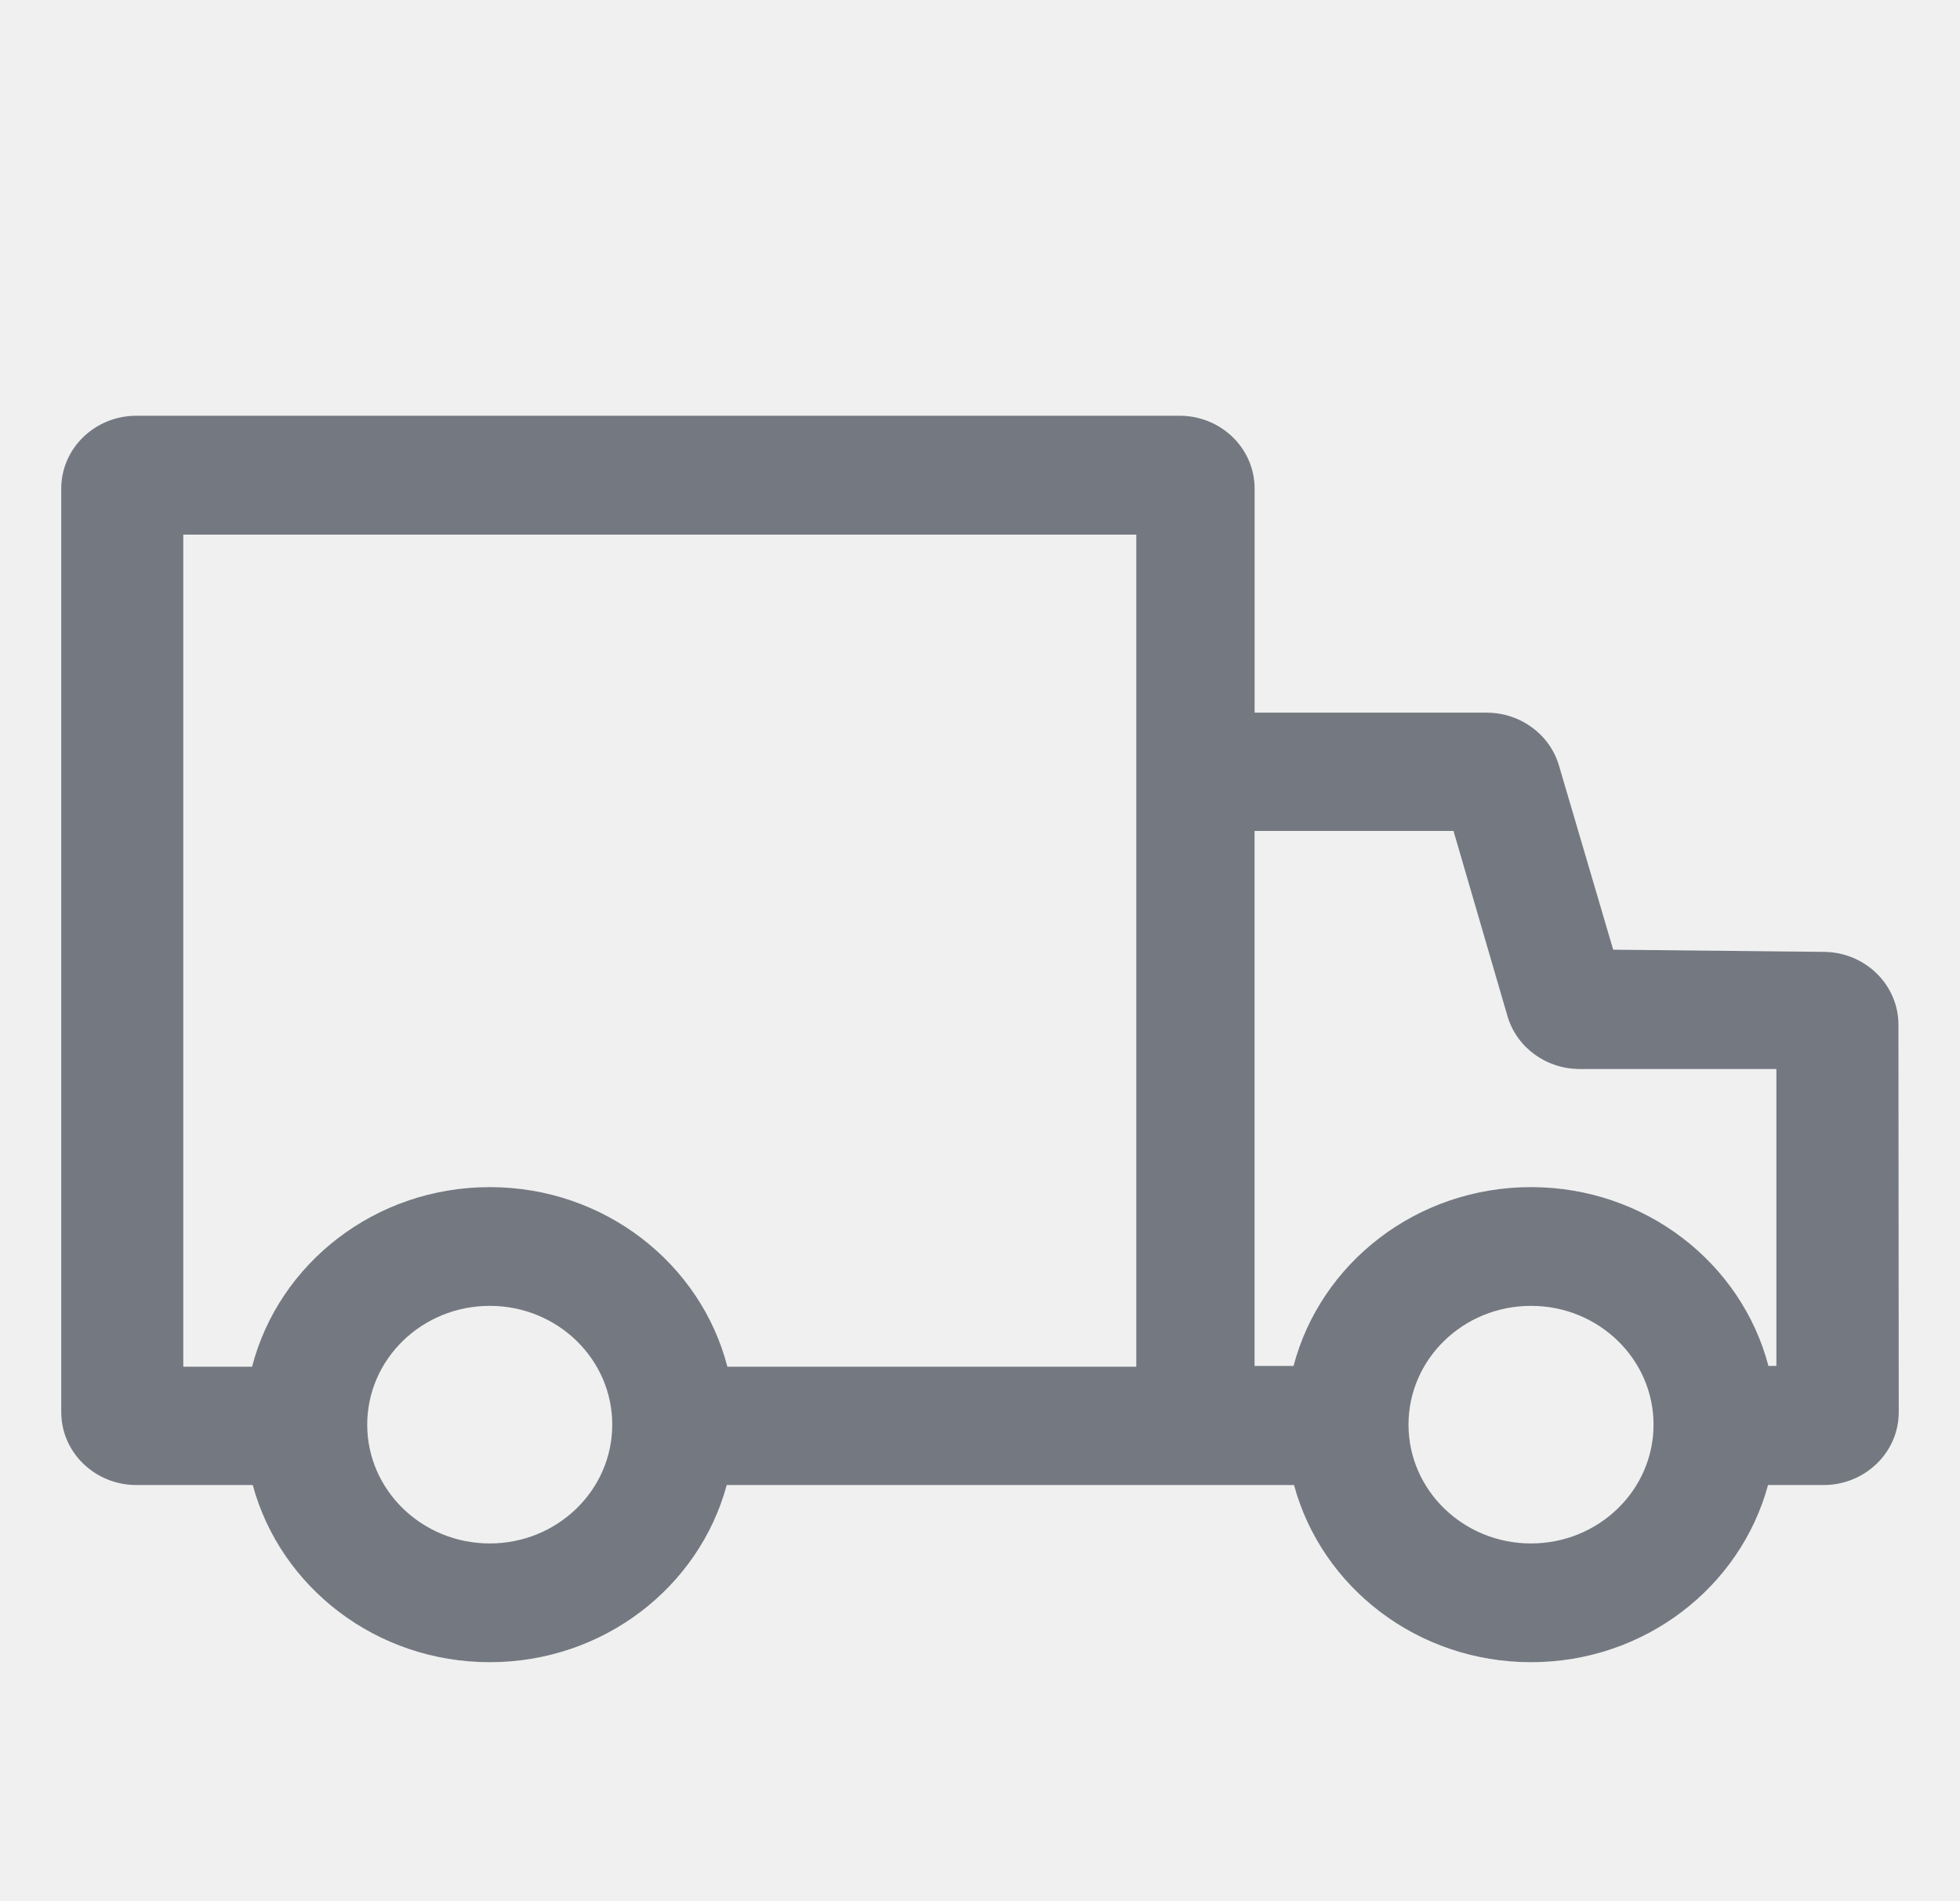
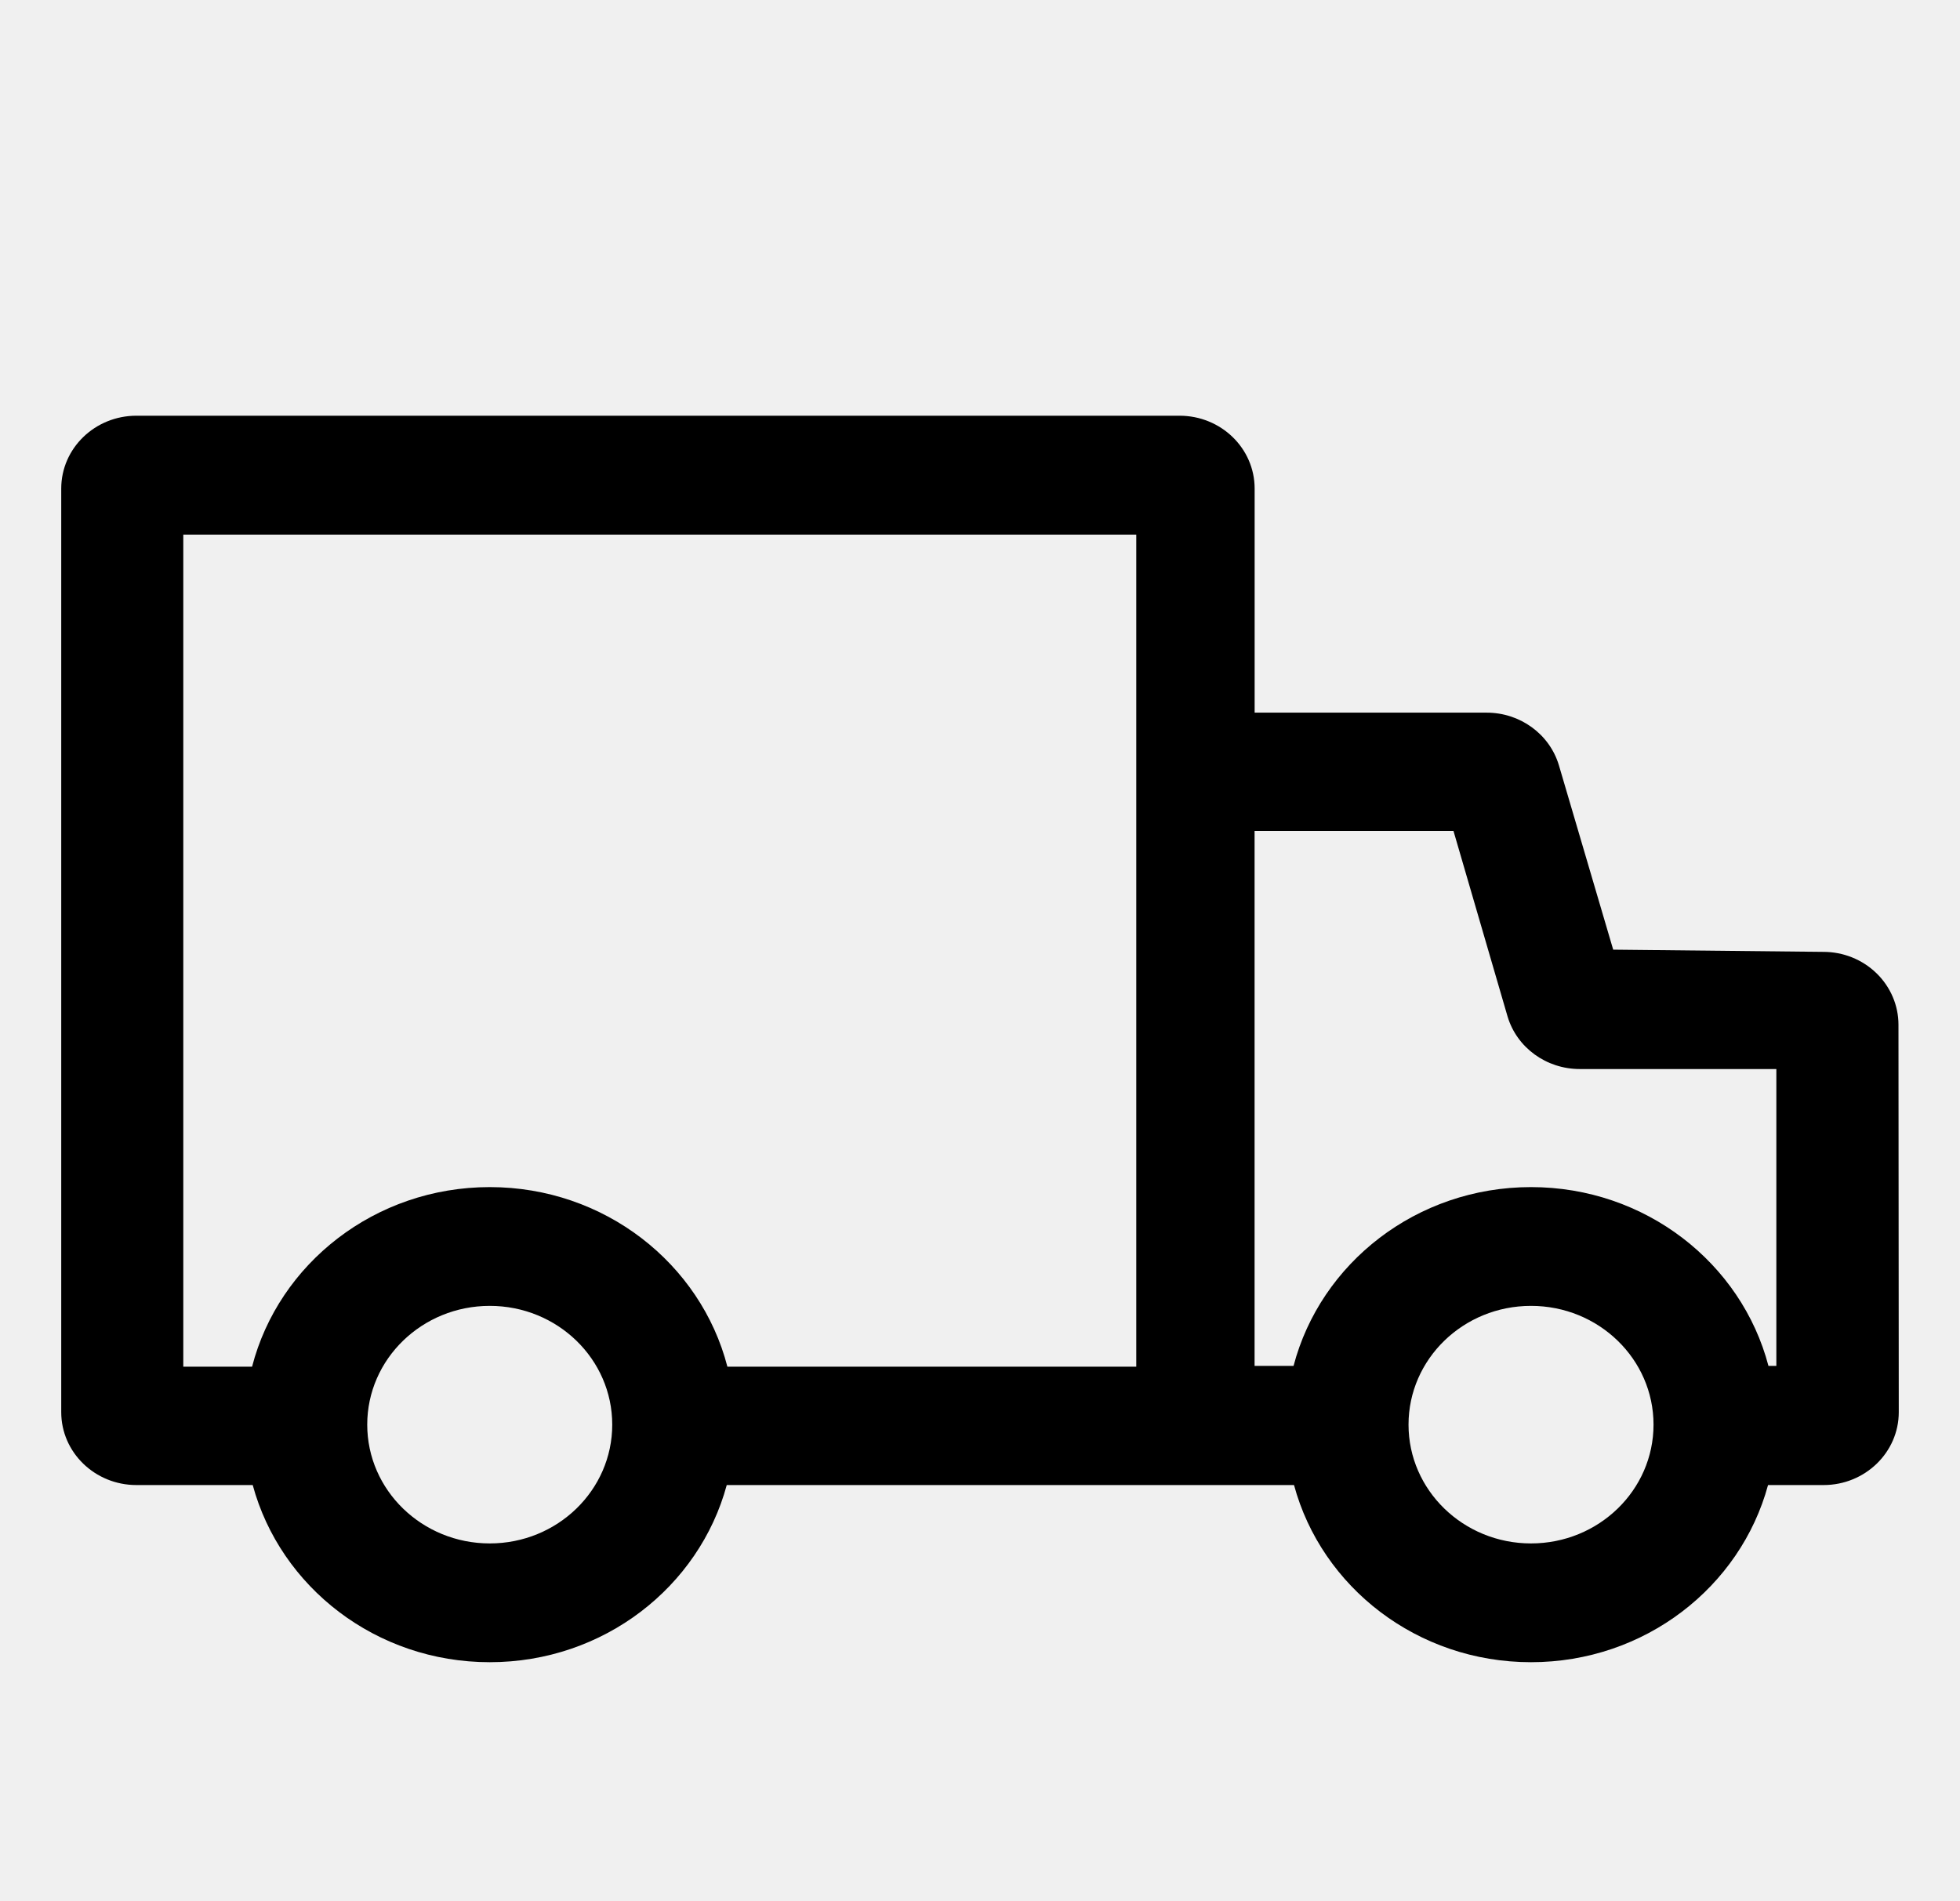
- <svg xmlns="http://www.w3.org/2000/svg" xmlns:xlink="http://www.w3.org/1999/xlink" width="33px" height="32px" viewBox="0 0 33 32" version="1.1">
-   <defs>
-     <path class="path-01" d="M4.255,25.006 L2.297,25.006 C1.598,25.006 1.031,24.456 1.031,23.779 L1.031,8.227 C1.031,7.549 1.598,7 2.297,7 L19.859,7 C20.558,7 21.124,7.549 21.124,8.227 L21.124,12 L25.031,12 C25.593,12 26.088,12.36 26.246,12.883 L27.161,15.991 L30.696,16.028 C31.032,16.027 31.355,16.156 31.593,16.387 C31.83,16.617 31.964,16.929 31.964,17.255 L31.969,23.779 C31.969,24.456 31.402,25.006 30.703,25.006 L29.768,25.006 C29.303,26.722 27.693,27.989 25.777,27.989 C23.861,27.989 22.251,26.722 21.787,25.006 L12.236,25.006 C11.772,26.722 10.162,27.989 8.246,27.989 C6.33,27.989 4.72,26.722 4.255,25.006 Z M12.247,23.013 L19.131,23.013 L19.131,9.002 L3.086,9.002 L3.086,23.013 L4.244,23.013 C4.693,21.276 6.315,19.989 8.246,19.989 C10.177,19.989 11.798,21.276 12.247,23.013 Z M29.775,23 L29.908,23 L29.908,18.001 L26.598,18.001 C26.035,18.001 25.54,17.641 25.383,17.118 L24.472,13.992 L21.123,13.992 L21.123,23 L21.779,23 C22.233,21.269 23.851,19.989 25.777,19.989 C27.703,19.989 29.321,21.269 29.775,23 Z M8.246,25.989 C9.385,25.989 10.308,25.093 10.308,23.989 C10.308,22.884 9.385,21.989 8.246,21.989 C7.107,21.989 6.183,22.884 6.183,23.989 C6.183,25.093 7.107,25.989 8.246,25.989 Z M25.777,25.989 C26.916,25.989 27.84,25.093 27.84,23.989 C27.84,22.884 26.916,21.989 25.777,21.989 C24.638,21.989 23.715,22.884 23.715,23.989 C23.715,25.093 24.638,25.989 25.777,25.989 Z" id="path-1" />
-   </defs>
-   <g id="Style-" stroke="none" stroke-width="1" fill="none" fill-rule="evenodd">
-     <g id="Style_Icons" transform="translate(-441, -3912)">
-       <g id="iOS" transform="translate(165, 3840)">
-         <g id="Order" transform="translate(276, 48)">
-           <g id="Icon-/-iOS-/-Orders" transform="translate(0, 24)">
-             <g id="Icon">
-               <mask id="mask-2" fill="white">
-                 <use xlink:href="#path-1" />
-               </mask>
-               <use id="Combined-Shape" fill="#FFFFFF" xlink:href="#path-1" />
-               <g id="Color-/-Global-Grey---medium-dark" mask="url(#mask-2)" fill="#747981">
-                 <rect id="color" x="0" y="0" width="33" height="32" />
-               </g>
-             </g>
-           </g>
-         </g>
-       </g>
-     </g>
-   </g>
+ <svg xmlns="http://www.w3.org/2000/svg" width="33px" height="32px" viewBox="0 0 33 32" version="1.1">
+   <path class="path-01" d="M4.255,25.006 L2.297,25.006 C1.598,25.006 1.031,24.456 1.031,23.779 L1.031,8.227 C1.031,7.549 1.598,7 2.297,7 L19.859,7 C20.558,7 21.124,7.549 21.124,8.227 L21.124,12 L25.031,12 C25.593,12 26.088,12.36 26.246,12.883 L27.161,15.991 L30.696,16.028 C31.032,16.027 31.355,16.156 31.593,16.387 C31.83,16.617 31.964,16.929 31.964,17.255 L31.969,23.779 C31.969,24.456 31.402,25.006 30.703,25.006 L29.768,25.006 C29.303,26.722 27.693,27.989 25.777,27.989 C23.861,27.989 22.251,26.722 21.787,25.006 L12.236,25.006 C11.772,26.722 10.162,27.989 8.246,27.989 C6.33,27.989 4.72,26.722 4.255,25.006 Z M12.247,23.013 L19.131,23.013 L19.131,9.002 L3.086,9.002 L3.086,23.013 L4.244,23.013 C4.693,21.276 6.315,19.989 8.246,19.989 C10.177,19.989 11.798,21.276 12.247,23.013 Z M29.775,23 L29.908,23 L29.908,18.001 L26.598,18.001 C26.035,18.001 25.54,17.641 25.383,17.118 L24.472,13.992 L21.123,13.992 L21.123,23 L21.779,23 C22.233,21.269 23.851,19.989 25.777,19.989 C27.703,19.989 29.321,21.269 29.775,23 Z M8.246,25.989 C9.385,25.989 10.308,25.093 10.308,23.989 C10.308,22.884 9.385,21.989 8.246,21.989 C7.107,21.989 6.183,22.884 6.183,23.989 C6.183,25.093 7.107,25.989 8.246,25.989 Z M25.777,25.989 C26.916,25.989 27.84,25.093 27.84,23.989 C27.84,22.884 26.916,21.989 25.777,21.989 C24.638,21.989 23.715,22.884 23.715,23.989 C23.715,25.093 24.638,25.989 25.777,25.989 Z" id="path-1" />
</svg>
